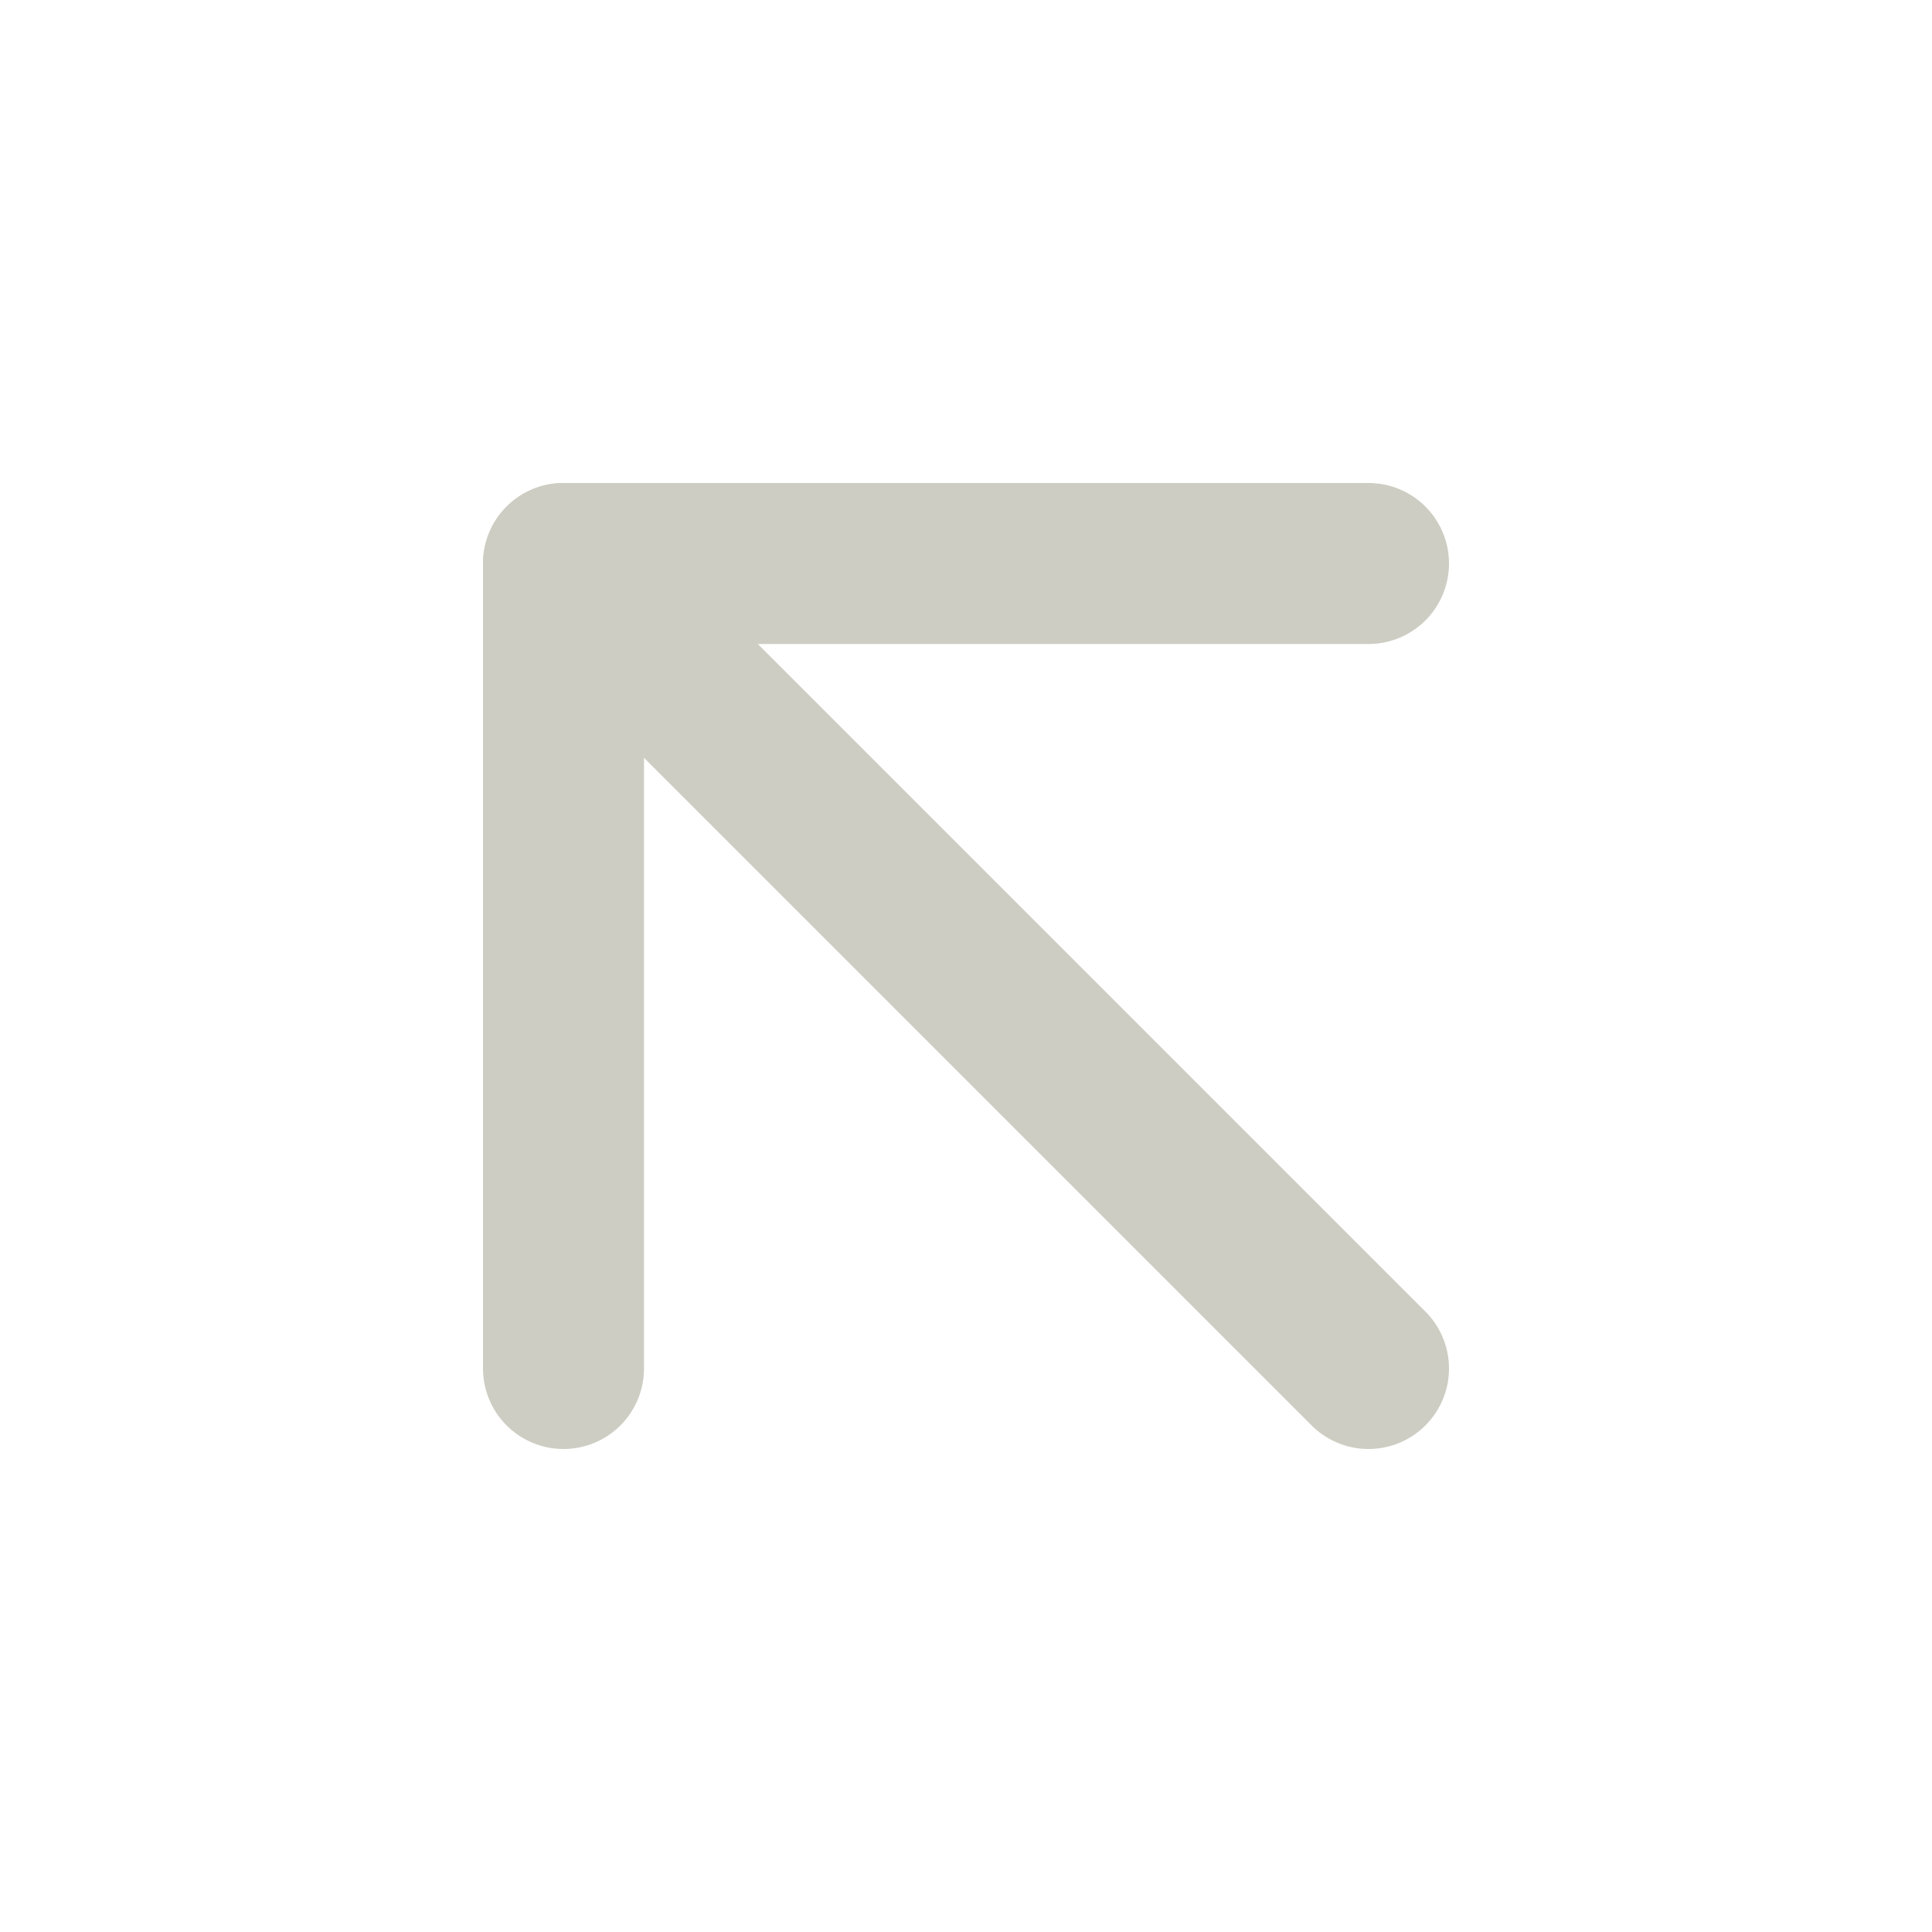
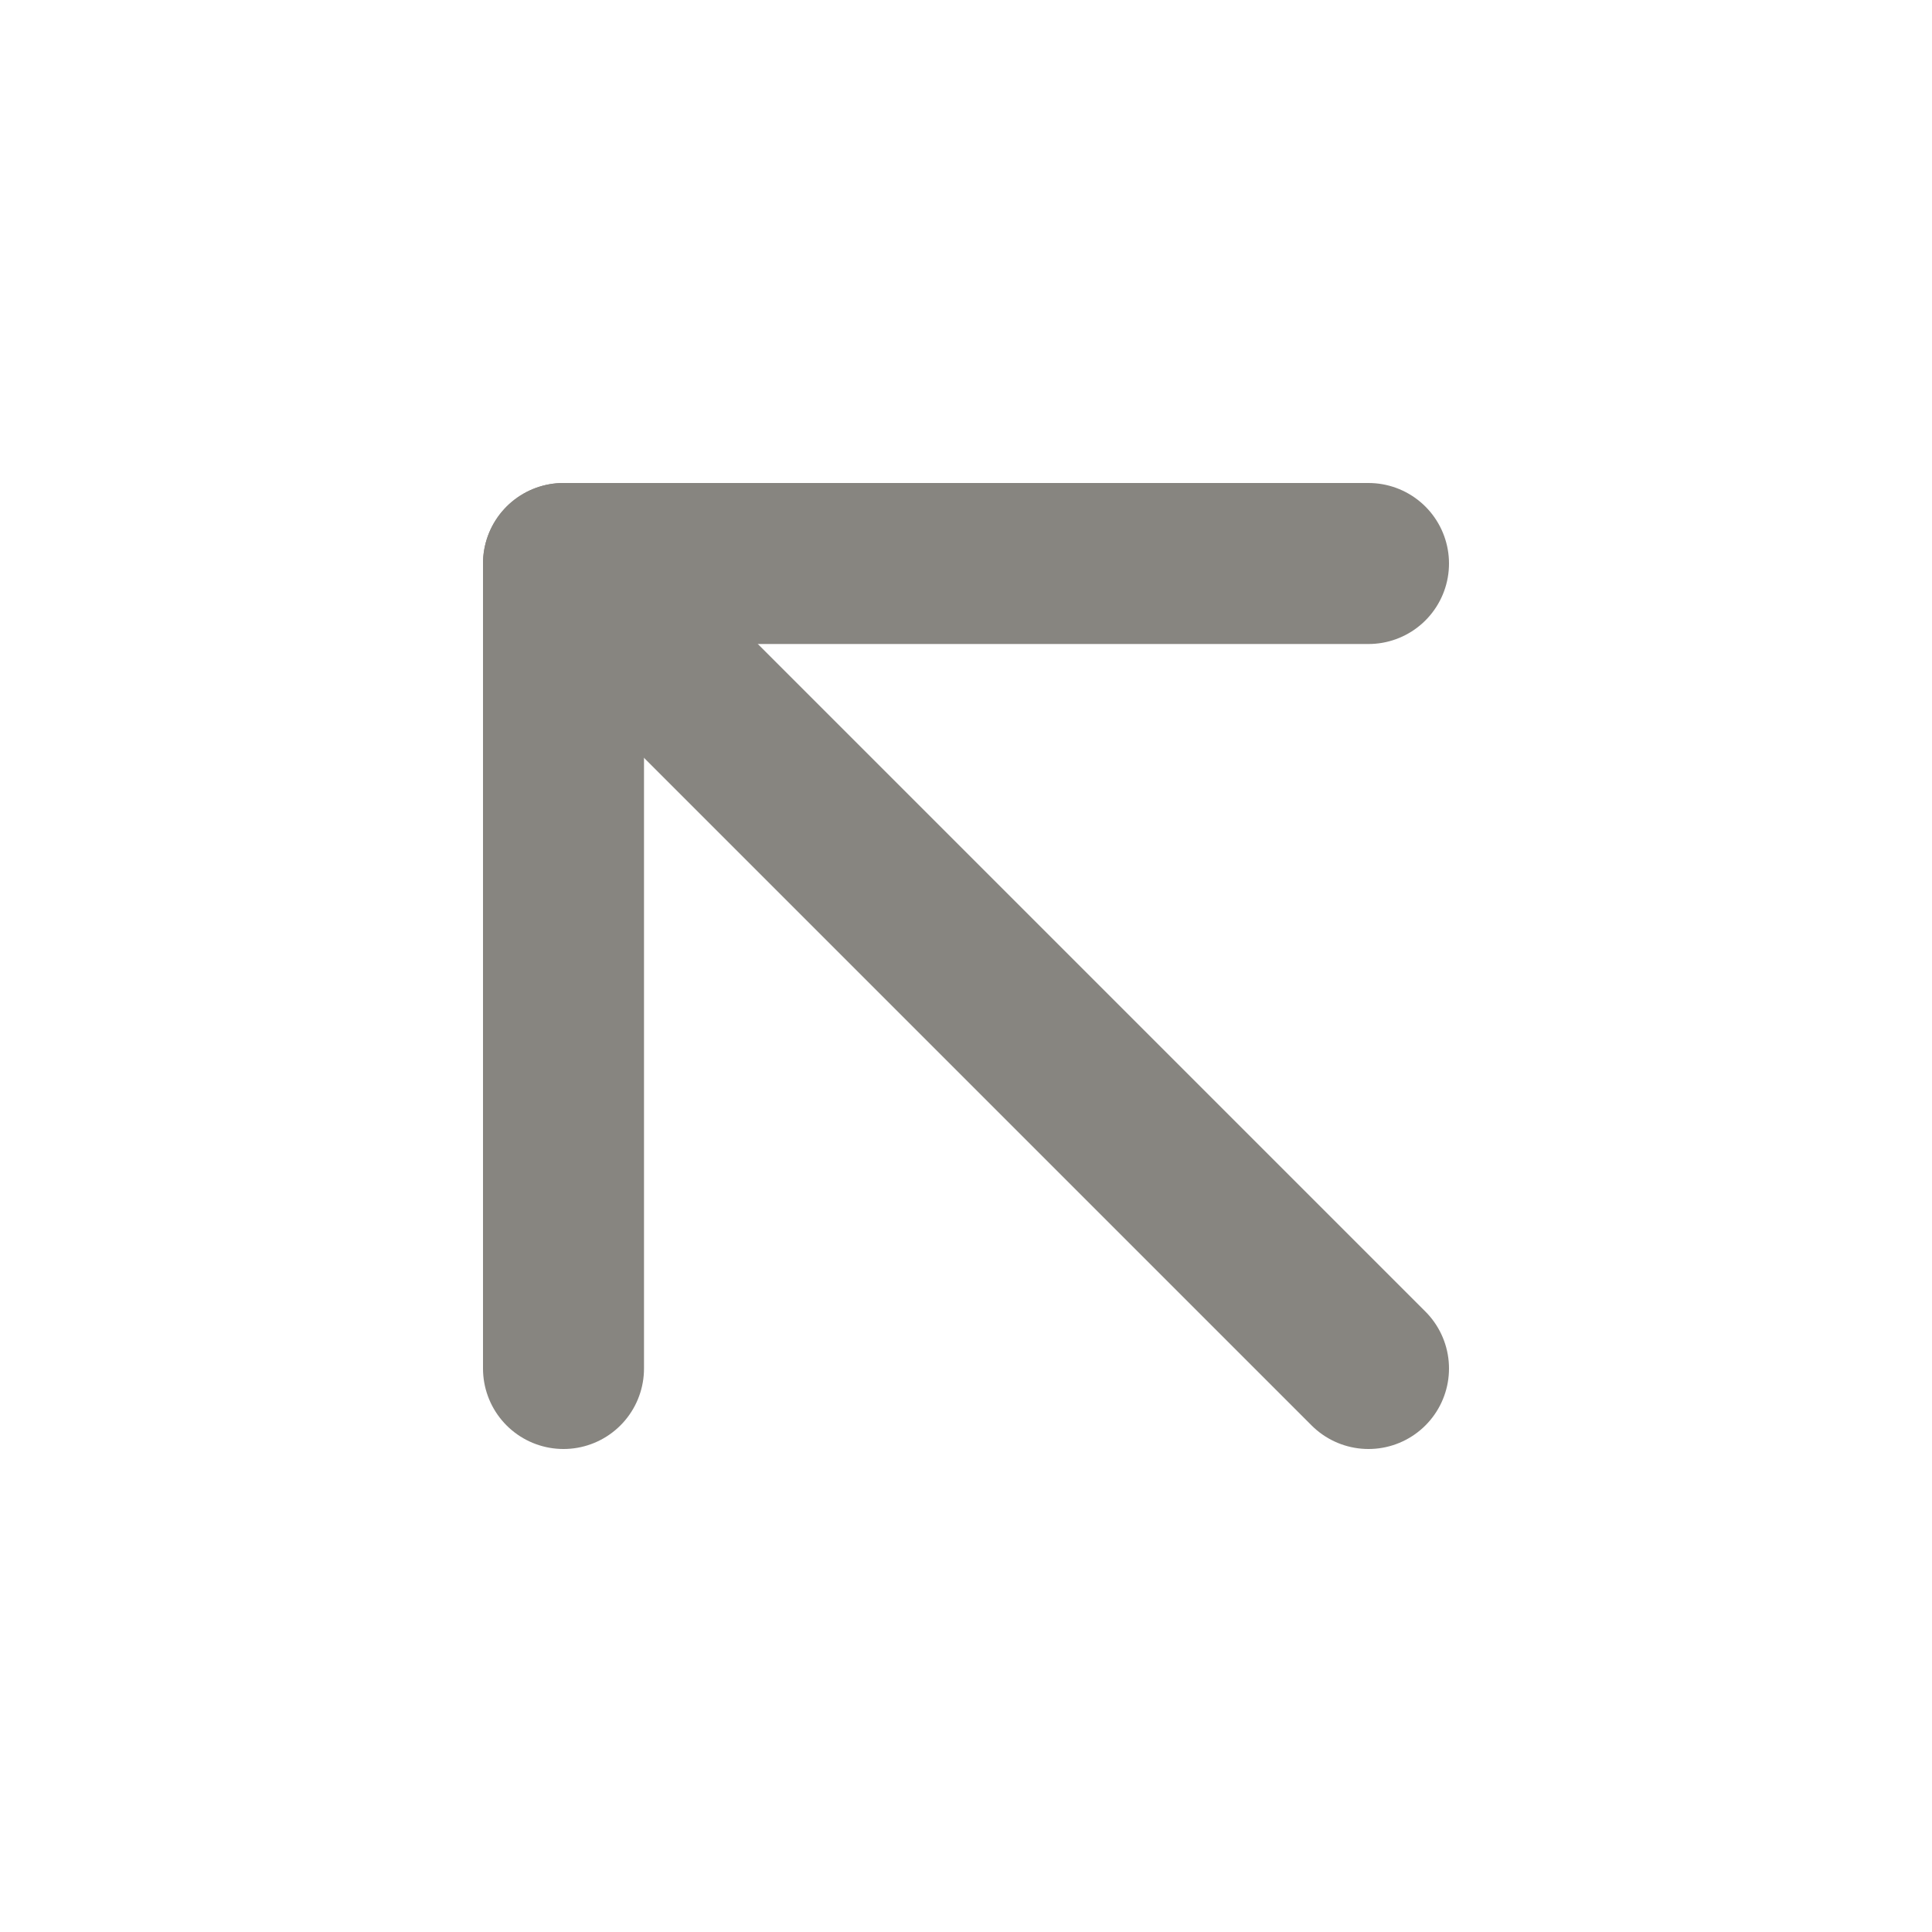
- <svg xmlns="http://www.w3.org/2000/svg" width="44" height="44" viewBox="0 0 24 24" fill="none" stroke="#CECDC3" stroke-width="2" stroke-linecap="round" stroke-linejoin="round" class="feather feather-arrow-up-left">
+ <svg xmlns="http://www.w3.org/2000/svg" width="44" height="44" viewBox="0 0 24 24" fill="none" stroke="#878580" stroke-width="2" stroke-linecap="round" stroke-linejoin="round" class="feather feather-arrow-up-left">
  <line x1="17" y1="17" x2="7" y2="7" />
  <polyline points="7 17 7 7 17 7" />
</svg>
